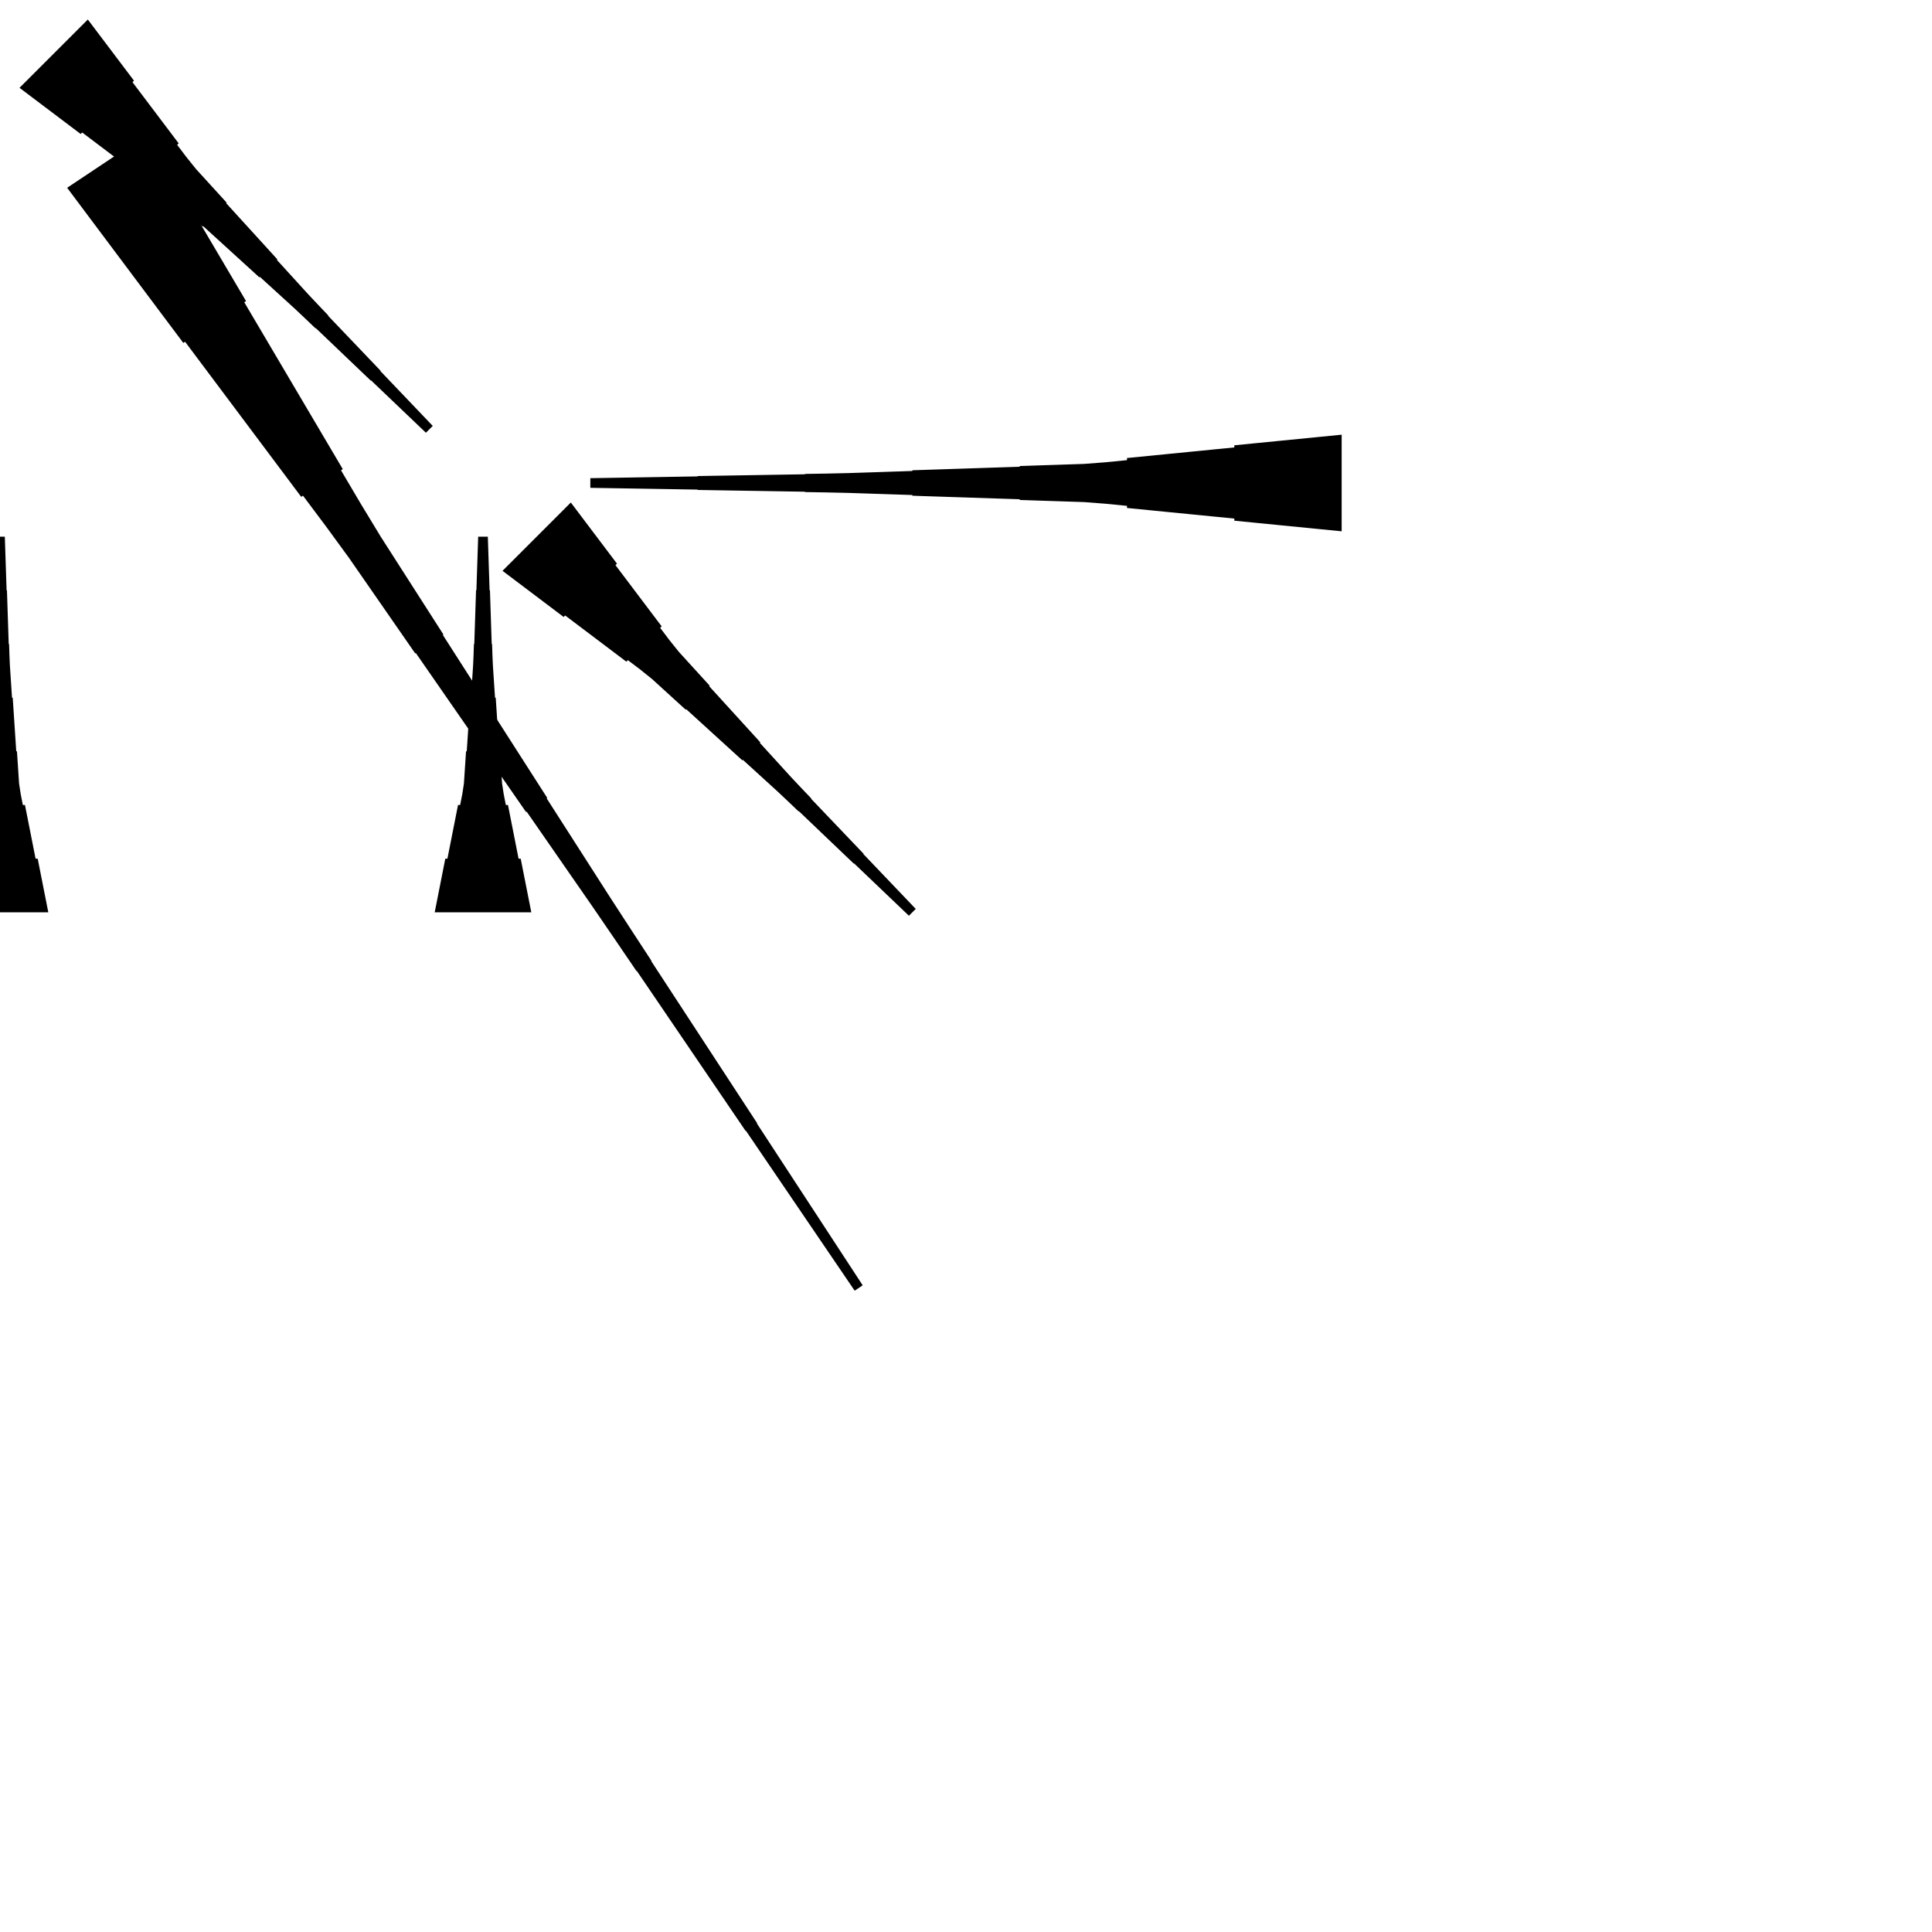
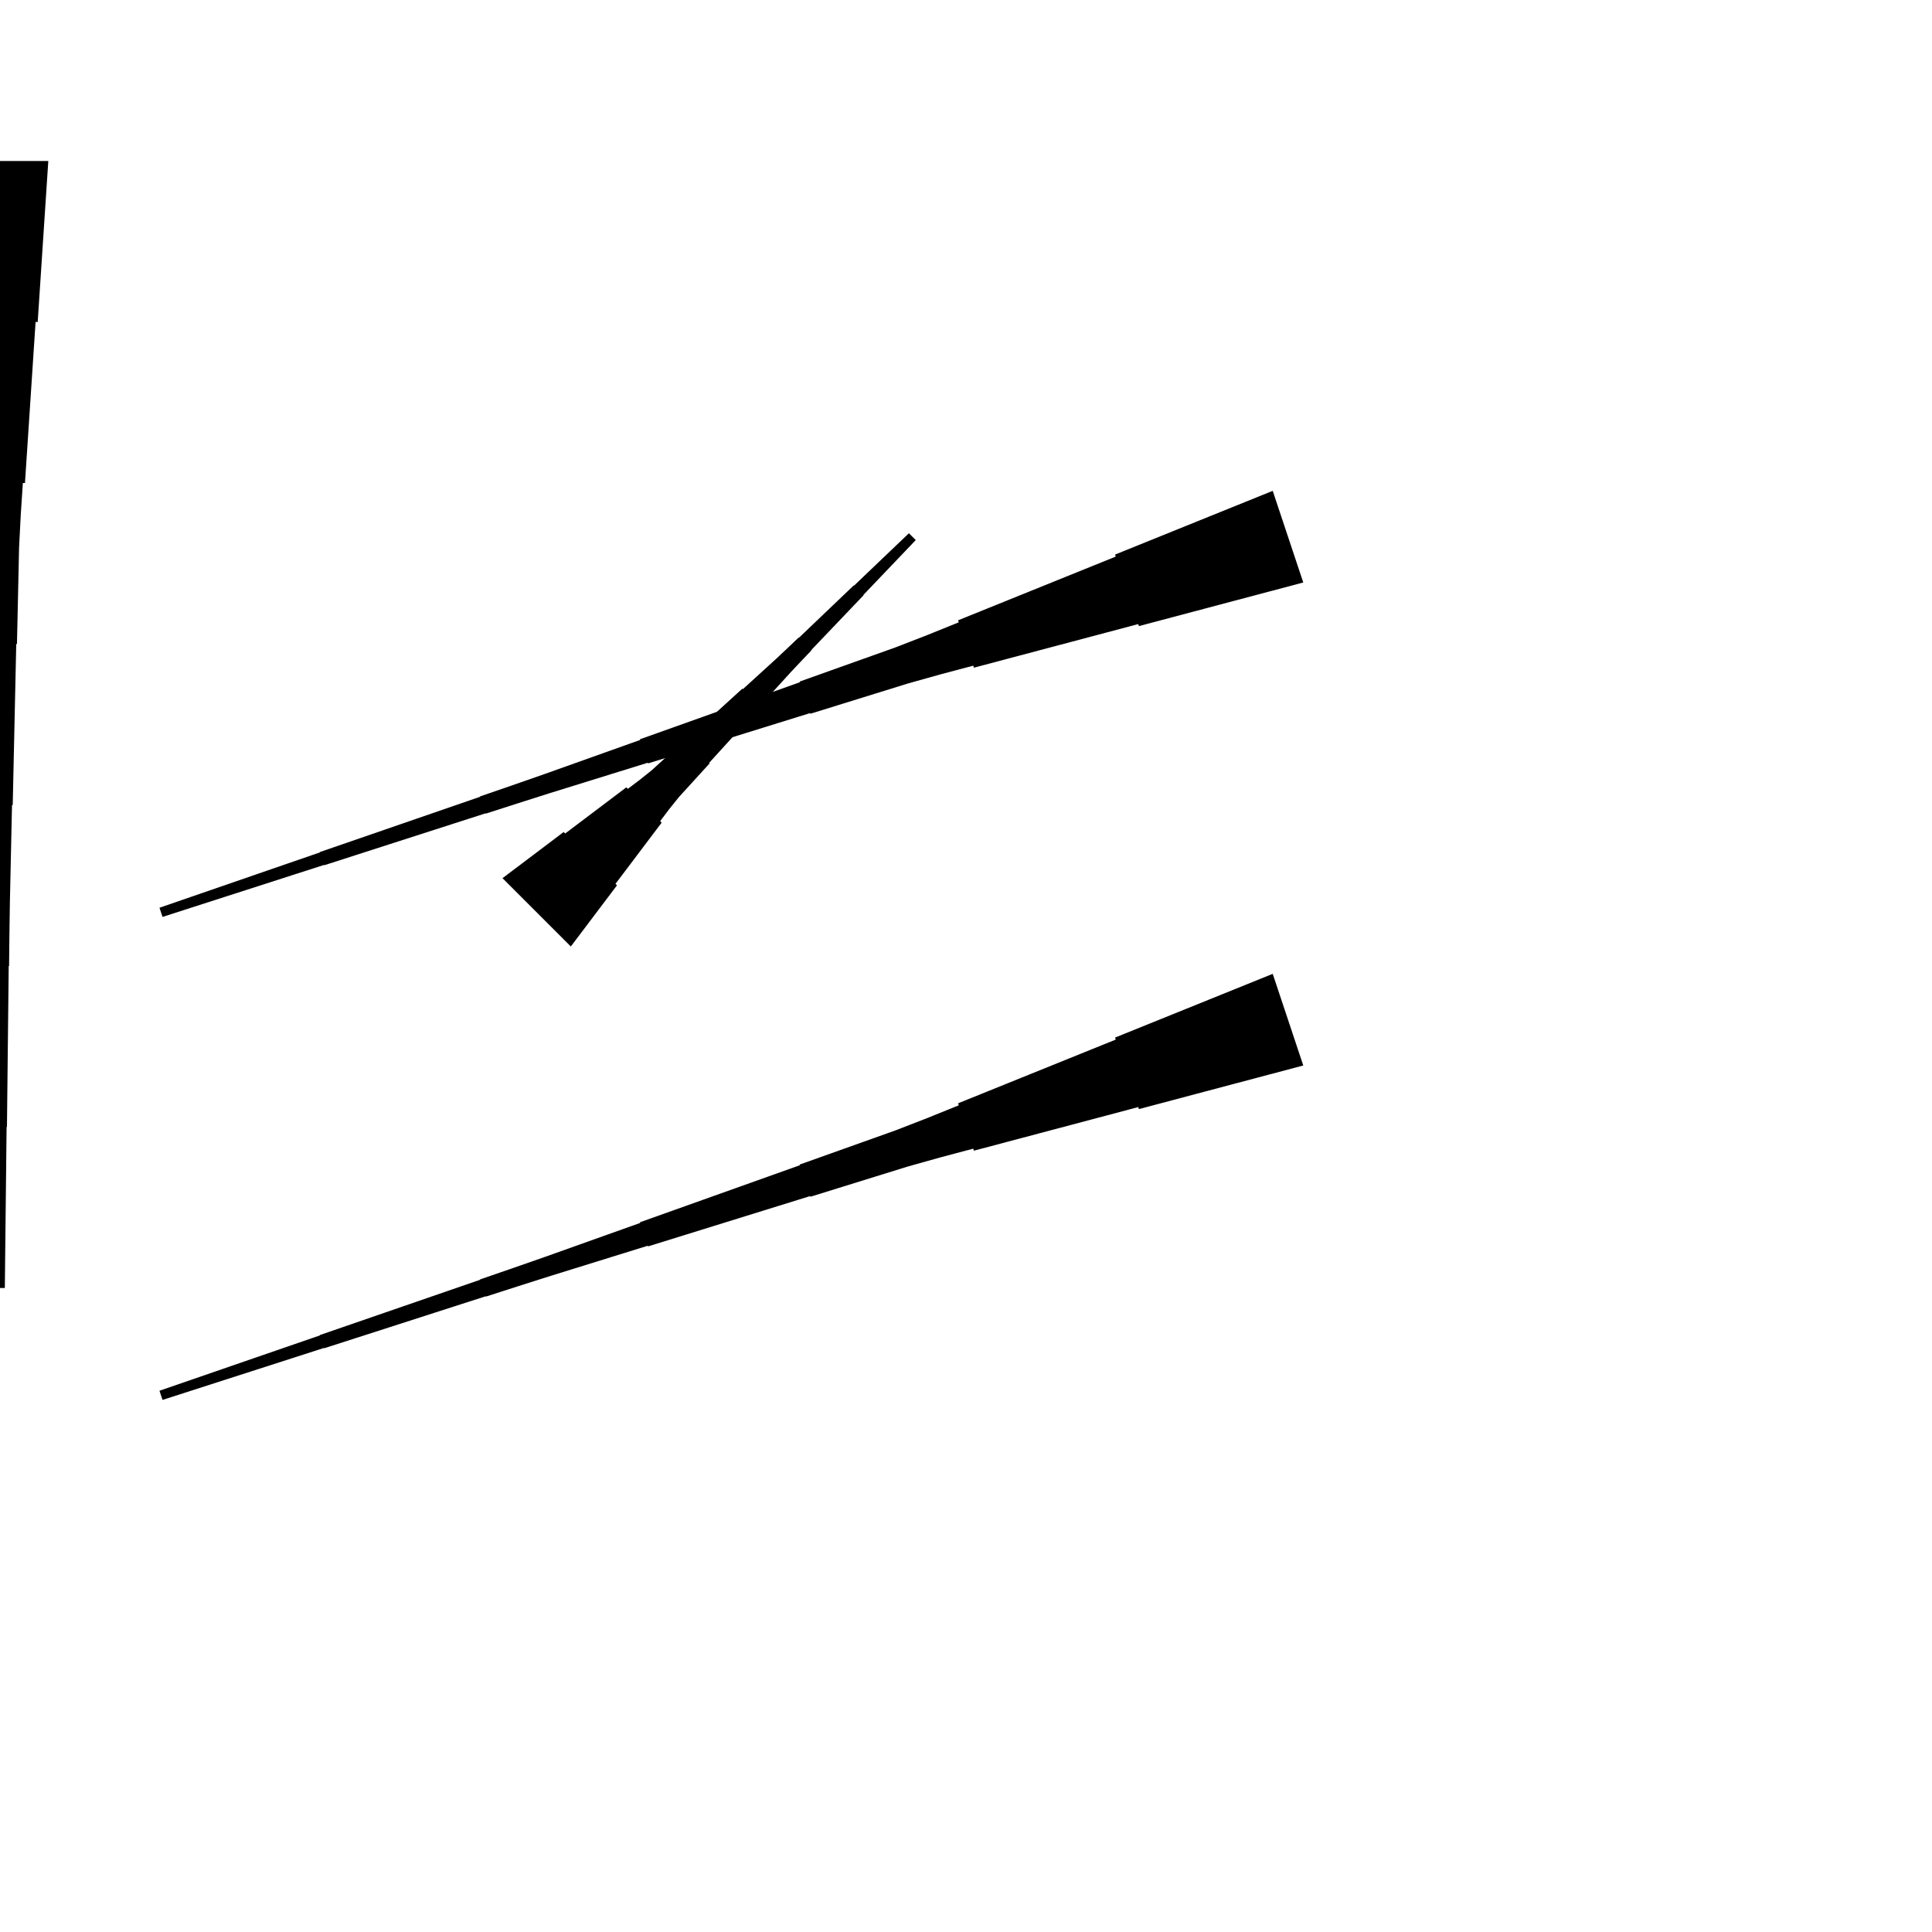
<svg xmlns="http://www.w3.org/2000/svg" version="1.1" width="283.465pt" height="283.465pt" viewBox="0 0 283.465 283.465">
-   <polygon points="196.85 77.953 193.701 77.642 190.551 77.331 187.402 77.019 184.252 76.708 181.102 76.397 181.102 76.086 177.953 75.775 174.803 75.464 171.654 75.153 168.504 74.842 165.354 74.53 165.354 74.219 162.205 73.908 159.055 73.666 155.905 73.562 152.756 73.459 149.606 73.355 149.606 73.251 146.457 73.148 143.307 73.044 140.157 72.94 137.008 72.837 133.858 72.733 133.858 72.629 130.709 72.525 127.559 72.422 124.409 72.318 121.26 72.249 118.11 72.197 118.11 72.145 114.961 72.093 111.811 72.041 108.661 71.99 105.512 71.938 102.362 71.886 102.362 71.834 99.213 71.782 96.063 71.73 92.913 71.678 89.764 71.627 86.614 71.575 86.614 70.157 89.764 70.106 92.913 70.054 96.063 70.002 99.213 69.95 102.362 69.898 102.362 69.846 105.512 69.794 108.661 69.743 111.811 69.691 114.961 69.639 118.11 69.587 118.11 69.535 121.26 69.483 124.409 69.414 127.559 69.311 130.709 69.207 133.858 69.103 133.858 68.999 137.008 68.896 140.157 68.792 143.307 68.688 146.457 68.585 149.606 68.481 149.606 68.377 152.756 68.273 155.905 68.17 159.055 68.066 162.205 67.824 165.354 67.513 165.354 67.202 168.504 66.891 171.654 66.58 174.803 66.269 177.953 65.957 181.102 65.646 181.102 65.335 184.252 65.024 187.402 64.713 190.551 64.402 193.701 64.091 196.85 63.779" fill="rgba(0,0,0,1)" />
-   <polygon points="12.885 2.863 14.24 4.658 15.595 6.453 16.949 8.247 18.304 10.042 19.659 11.837 19.439 12.057 20.794 13.852 22.149 15.647 23.503 17.441 24.858 19.236 26.213 21.031 25.993 21.251 27.348 23.046 28.752 24.792 30.253 26.44 31.755 28.088 33.256 29.736 33.183 29.809 34.684 31.458 36.186 33.106 37.687 34.754 39.189 36.402 40.69 38.05 40.617 38.123 42.118 39.772 43.62 41.42 45.121 43.068 46.647 44.691 48.185 46.303 48.148 46.34 49.687 47.951 51.225 49.563 52.763 51.174 54.301 52.785 55.839 54.397 55.803 54.434 57.341 56.045 58.879 57.657 60.417 59.268 61.955 60.88 63.493 62.491 62.491 63.493 60.88 61.955 59.268 60.417 57.657 58.879 56.045 57.341 54.434 55.803 54.397 55.839 52.785 54.301 51.174 52.763 49.563 51.225 47.951 49.687 46.34 48.148 46.303 48.185 44.691 46.647 43.068 45.121 41.42 43.62 39.772 42.118 38.123 40.617 38.05 40.69 36.402 39.189 34.754 37.687 33.106 36.186 31.458 34.684 29.809 33.183 29.736 33.256 28.088 31.755 26.44 30.253 24.792 28.752 23.046 27.348 21.251 25.993 21.031 26.213 19.236 24.858 17.441 23.503 15.647 22.149 13.852 20.794 12.057 19.439 11.837 19.659 10.042 18.304 8.247 16.949 6.453 15.595 4.658 14.24 2.863 12.885" fill="rgba(0,0,0,1)" />
-   <polygon points="63.779 133.858 64.091 132.284 64.402 130.709 64.713 129.134 65.024 127.559 65.335 125.984 65.646 125.984 65.957 124.409 66.269 122.835 66.58 121.26 66.891 119.685 67.202 118.11 67.513 118.11 67.824 116.535 68.066 114.961 68.17 113.386 68.273 111.811 68.377 110.236 68.481 110.236 68.585 108.661 68.688 107.087 68.792 105.512 68.896 103.937 68.999 102.362 69.103 102.362 69.207 100.787 69.311 99.213 69.414 97.638 69.483 96.063 69.535 94.488 69.587 94.488 69.639 92.913 69.691 91.339 69.743 89.764 69.794 88.189 69.846 86.614 69.898 86.614 69.95 85.039 70.002 83.465 70.054 81.89 70.106 80.315 70.157 78.74 71.575 78.74 71.627 80.315 71.678 81.89 71.73 83.465 71.782 85.039 71.834 86.614 71.886 86.614 71.938 88.189 71.99 89.764 72.041 91.339 72.093 92.913 72.145 94.488 72.197 94.488 72.249 96.063 72.318 97.638 72.422 99.213 72.525 100.787 72.629 102.362 72.733 102.362 72.837 103.937 72.94 105.512 73.044 107.087 73.148 108.661 73.251 110.236 73.355 110.236 73.459 111.811 73.562 113.386 73.666 114.961 73.908 116.535 74.219 118.11 74.53 118.11 74.842 119.685 75.153 121.26 75.464 122.835 75.775 124.409 76.086 125.984 76.397 125.984 76.708 127.559 77.019 129.134 77.331 130.709 77.642 132.284 77.953 133.858" fill="rgba(0,0,0,1)" />
-   <polygon points="21.645 19.691 24.535 24.588 27.426 29.485 30.317 34.382 33.207 39.279 36.098 44.176 35.839 44.349 38.73 49.246 41.621 54.143 44.511 59.04 47.402 63.937 50.293 68.834 50.034 69.006 52.925 73.903 55.873 78.762 58.936 83.544 62 88.326 65.063 93.108 64.977 93.165 68.04 97.947 71.103 102.729 74.167 107.511 77.23 112.293 80.293 117.075 80.207 117.132 83.27 121.914 86.334 126.696 89.397 131.478 92.489 136.241 95.596 140.994 95.552 141.023 98.659 145.776 101.765 150.529 104.872 155.282 107.978 160.036 111.085 164.789 111.042 164.817 114.148 169.571 117.254 174.324 120.361 179.077 123.467 183.83 126.574 188.583 125.395 189.369 122.202 184.674 119.009 179.978 115.816 175.282 112.624 170.587 109.431 165.891 109.388 165.92 106.195 161.224 103.002 156.529 99.809 151.833 96.617 147.137 93.424 142.442 93.381 142.47 90.188 137.775 86.981 133.089 83.745 128.422 80.509 123.755 77.273 119.088 77.187 119.146 73.951 114.479 70.715 109.812 67.479 105.145 64.243 100.478 61.008 95.811 60.921 95.869 57.685 91.202 54.449 86.535 51.214 81.868 47.863 77.278 44.454 72.726 44.195 72.899 40.787 68.347 37.378 63.795 33.97 59.243 30.561 54.691 27.153 50.14 26.894 50.312 23.485 45.76 20.077 41.209 16.669 36.657 13.26 32.105 9.852 27.553" fill="rgba(0,0,0,1)" />
-   <polygon points="-7.087 133.858 -6.776 132.284 -6.464 130.709 -6.153 129.134 -5.842 127.559 -5.531 125.984 -5.22 125.984 -4.909 124.409 -4.598 122.835 -4.287 121.26 -3.975 119.685 -3.664 118.11 -3.353 118.11 -3.042 116.535 -2.8 114.961 -2.696 113.386 -2.593 111.811 -2.489 110.236 -2.385 110.236 -2.281 108.661 -2.178 107.087 -2.074 105.512 -1.97 103.937 -1.867 102.362 -1.763 102.362 -1.659 100.787 -1.556 99.213 -1.452 97.638 -1.383 96.063 -1.331 94.488 -1.279 94.488 -1.227 92.913 -1.175 91.339 -1.123 89.764 -1.072 88.189 -1.02 86.614 -0.968 86.614 -0.916 85.039 -0.864 83.465 -0.812 81.89 -0.76 80.315 -0.709 78.74 0.709 78.74 0.76 80.315 0.812 81.89 0.864 83.465 0.916 85.039 0.968 86.614 1.02 86.614 1.072 88.189 1.123 89.764 1.175 91.339 1.227 92.913 1.279 94.488 1.331 94.488 1.383 96.063 1.452 97.638 1.556 99.213 1.659 100.787 1.763 102.362 1.867 102.362 1.97 103.937 2.074 105.512 2.178 107.087 2.281 108.661 2.385 110.236 2.489 110.236 2.593 111.811 2.696 113.386 2.8 114.961 3.042 116.535 3.353 118.11 3.664 118.11 3.975 119.685 4.287 121.26 4.598 122.835 4.909 124.409 5.22 125.984 5.531 125.984 5.842 127.559 6.153 129.134 6.464 130.709 6.776 132.284 7.087 133.858" fill="rgba(0,0,0,1)" />
-   <polygon points="83.751 73.729 85.106 75.524 86.461 77.319 87.816 79.114 89.17 80.908 90.525 82.703 90.305 82.923 91.66 84.718 93.015 86.513 94.37 88.308 95.724 90.102 97.079 91.897 96.859 92.117 98.214 93.912 99.618 95.658 101.119 97.306 102.621 98.954 104.122 100.602 104.049 100.676 105.55 102.324 107.052 103.972 108.553 105.62 110.055 107.268 111.556 108.916 111.483 108.99 112.984 110.638 114.486 112.286 115.987 113.934 117.513 115.558 119.051 117.169 119.015 117.206 120.553 118.817 122.091 120.429 123.629 122.04 125.167 123.652 126.705 125.263 126.669 125.3 128.207 126.911 129.745 128.523 131.283 130.134 132.821 131.746 134.359 133.357 133.357 134.359 131.746 132.821 130.134 131.283 128.523 129.745 126.911 128.207 125.3 126.669 125.263 126.705 123.652 125.167 122.04 123.629 120.429 122.091 118.817 120.553 117.206 119.015 117.169 119.051 115.558 117.513 113.934 115.987 112.286 114.486 110.638 112.984 108.99 111.483 108.916 111.556 107.268 110.055 105.62 108.553 103.972 107.052 102.324 105.55 100.676 104.049 100.602 104.122 98.954 102.621 97.306 101.119 95.658 99.618 93.912 98.214 92.117 96.859 91.897 97.079 90.102 95.724 88.308 94.37 86.513 93.015 84.718 91.66 82.923 90.305 82.703 90.525 80.908 89.17 79.114 87.816 77.319 86.461 75.524 85.106 73.729 83.751" fill="rgba(0,0,0,1)" />
+   <polygon points="7.087 23.622 6.776 28.346 6.464 33.071 6.153 37.795 5.842 42.52 5.531 47.244 5.22 47.244 4.909 51.968 4.598 56.693 4.287 61.417 3.975 66.142 3.664 70.866 3.353 70.866 3.042 75.591 2.8 80.315 2.696 85.039 2.593 89.764 2.489 94.488 2.385 94.488 2.281 99.213 2.178 103.937 2.074 108.661 1.97 113.386 1.867 118.11 1.763 118.11 1.659 122.835 1.556 127.559 1.452 132.284 1.383 137.008 1.331 141.732 1.279 141.732 1.227 146.457 1.175 151.181 1.123 155.905 1.072 160.63 1.02 165.354 0.968 165.354 0.916 170.079 0.864 174.803 0.812 179.528 0.76 184.252 0.709 188.976 -0.709 188.976 -0.76 184.252 -0.812 179.528 -0.864 174.803 -0.916 170.079 -0.968 165.354 -1.02 165.354 -1.072 160.63 -1.123 155.905 -1.175 151.181 -1.227 146.457 -1.279 141.732 -1.331 141.732 -1.383 137.008 -1.452 132.284 -1.556 127.559 -1.659 122.835 -1.763 118.11 -1.867 118.11 -1.97 113.386 -2.074 108.661 -2.178 103.937 -2.281 99.213 -2.385 94.488 -2.489 94.488 -2.593 89.764 -2.696 85.039 -2.8 80.315 -3.042 75.591 -3.353 70.866 -3.664 70.866 -3.975 66.142 -4.287 61.417 -4.598 56.693 -4.909 51.968 -5.22 47.244 -5.531 47.244 -5.842 42.52 -6.153 37.795 -6.464 33.071 -6.776 28.346 -7.087 23.622" fill="rgba(0,0,0,1)" />
+   <polygon points="73.729 128.847 75.524 127.493 77.319 126.138 79.114 124.783 80.908 123.428 82.703 122.073 82.923 122.293 84.718 120.938 86.513 119.584 88.308 118.229 90.102 116.874 91.897 115.519 92.117 115.739 93.912 114.384 95.658 112.981 97.306 111.479 98.954 109.978 100.602 108.476 100.676 108.55 102.324 107.048 103.972 105.547 105.62 104.045 107.268 102.544 108.916 101.042 108.99 101.116 110.638 99.614 112.286 98.113 113.934 96.611 115.558 95.085 117.169 93.547 117.206 93.584 118.817 92.046 120.429 90.507 122.04 88.969 123.652 87.431 125.263 85.893 125.3 85.93 126.911 84.392 128.523 82.853 130.134 81.315 131.746 79.777 133.357 78.239 134.359 79.241 132.821 80.853 131.283 82.464 129.745 84.076 128.207 85.687 126.669 87.299 126.705 87.335 125.167 88.947 123.629 90.558 122.091 92.17 120.553 93.781 119.015 95.393 119.051 95.429 117.513 97.041 115.987 98.664 114.486 100.313 112.984 101.961 111.483 103.609 111.556 103.682 110.055 105.33 108.553 106.978 107.052 108.627 105.55 110.275 104.049 111.923 104.122 111.996 102.621 113.644 101.119 115.292 99.618 116.941 98.214 118.686 96.859 120.481 97.079 120.701 95.724 122.496 94.37 124.291 93.015 126.086 91.66 127.88 90.305 129.675 90.525 129.895 89.17 131.69 87.816 133.485 86.461 135.28 85.106 137.075 83.751 138.869" fill="rgba(0,0,0,1)" />
+   <polygon points="191.217 85.463 186.395 86.743 181.572 88.022 176.749 89.302 171.926 90.582 167.103 91.861 167.005 91.566 162.182 92.846 157.359 94.126 152.537 95.405 147.714 96.685 142.891 97.964 142.793 97.669 137.97 98.949 133.169 100.294 128.412 101.771 123.654 103.247 118.897 104.723 118.865 104.625 114.107 106.102 109.35 107.578 104.593 109.054 99.836 110.531 95.079 112.007 95.046 111.909 90.288 113.385 85.531 114.862 80.774 116.338 76.028 117.847 71.287 119.373 71.271 119.324 66.53 120.849 61.789 122.375 57.048 123.9 52.307 125.426 47.567 126.952 47.55 126.903 42.809 128.428 38.069 129.954 33.328 131.479 28.587 133.005 23.846 134.531 23.398 133.186 28.106 131.562 32.814 129.938 37.522 128.314 42.23 126.69 46.938 125.066 46.922 125.017 51.63 123.393 56.338 121.769 61.046 120.145 65.754 118.521 70.462 116.897 70.445 116.848 75.153 115.224 79.856 113.583 84.547 111.91 89.239 110.237 93.931 108.564 93.898 108.465 98.59 106.792 103.281 105.119 107.973 103.446 112.664 101.772 117.356 100.099 117.323 100.001 122.015 98.328 126.706 96.655 131.398 94.981 136.046 93.177 140.672 91.307 140.573 91.012 145.2 89.142 149.826 87.272 154.452 85.402 159.078 83.532 163.704 81.662 163.605 81.367 168.231 79.497 172.857 77.627 177.483 75.757 182.109 73.887 186.735 72.017" fill="rgba(0,0,0,1)" />
+   <polygon points="191.217 156.329 186.395 157.609 181.572 158.888 176.749 160.168 171.926 161.448 167.103 162.727 167.005 162.432 162.182 163.712 157.359 164.992 152.537 166.271 147.714 167.551 142.891 168.831 142.793 168.535 137.97 169.815 133.169 171.16 128.412 172.637 123.654 174.113 118.897 175.59 118.865 175.491 114.107 176.968 109.35 178.444 104.593 179.92 99.836 181.397 95.079 182.873 95.046 182.775 90.288 184.251 85.531 185.728 80.774 187.204 76.028 188.713 71.287 190.239 71.271 190.19 66.53 191.715 61.789 193.241 57.048 194.767 52.307 196.292 47.567 197.818 47.55 197.769 42.809 199.294 38.069 200.82 33.328 202.345 28.587 203.871 23.846 205.397 23.398 204.052 28.106 202.428 32.814 200.804 37.522 199.18 42.23 197.556 46.938 195.932 46.922 195.883 51.63 194.259 56.338 192.635 61.046 191.011 65.754 189.387 70.462 187.763 70.445 187.714 75.153 186.09 79.856 184.449 84.547 182.776 89.239 181.103 93.931 179.43 93.898 179.331 98.59 177.658 103.281 175.985 107.973 174.312 112.664 172.639 117.356 170.965 117.323 170.867 122.015 169.194 126.706 167.521 131.398 165.848 136.046 164.043 140.672 162.173 140.573 161.878 145.2 160.008 149.826 158.138 154.452 156.268 159.078 154.398 163.704 152.528 163.605 152.233 168.231 150.363 172.857 148.493 177.483 146.623 182.109 144.753 186.735 142.883" fill="rgba(0,0,0,1)" />
</svg>
